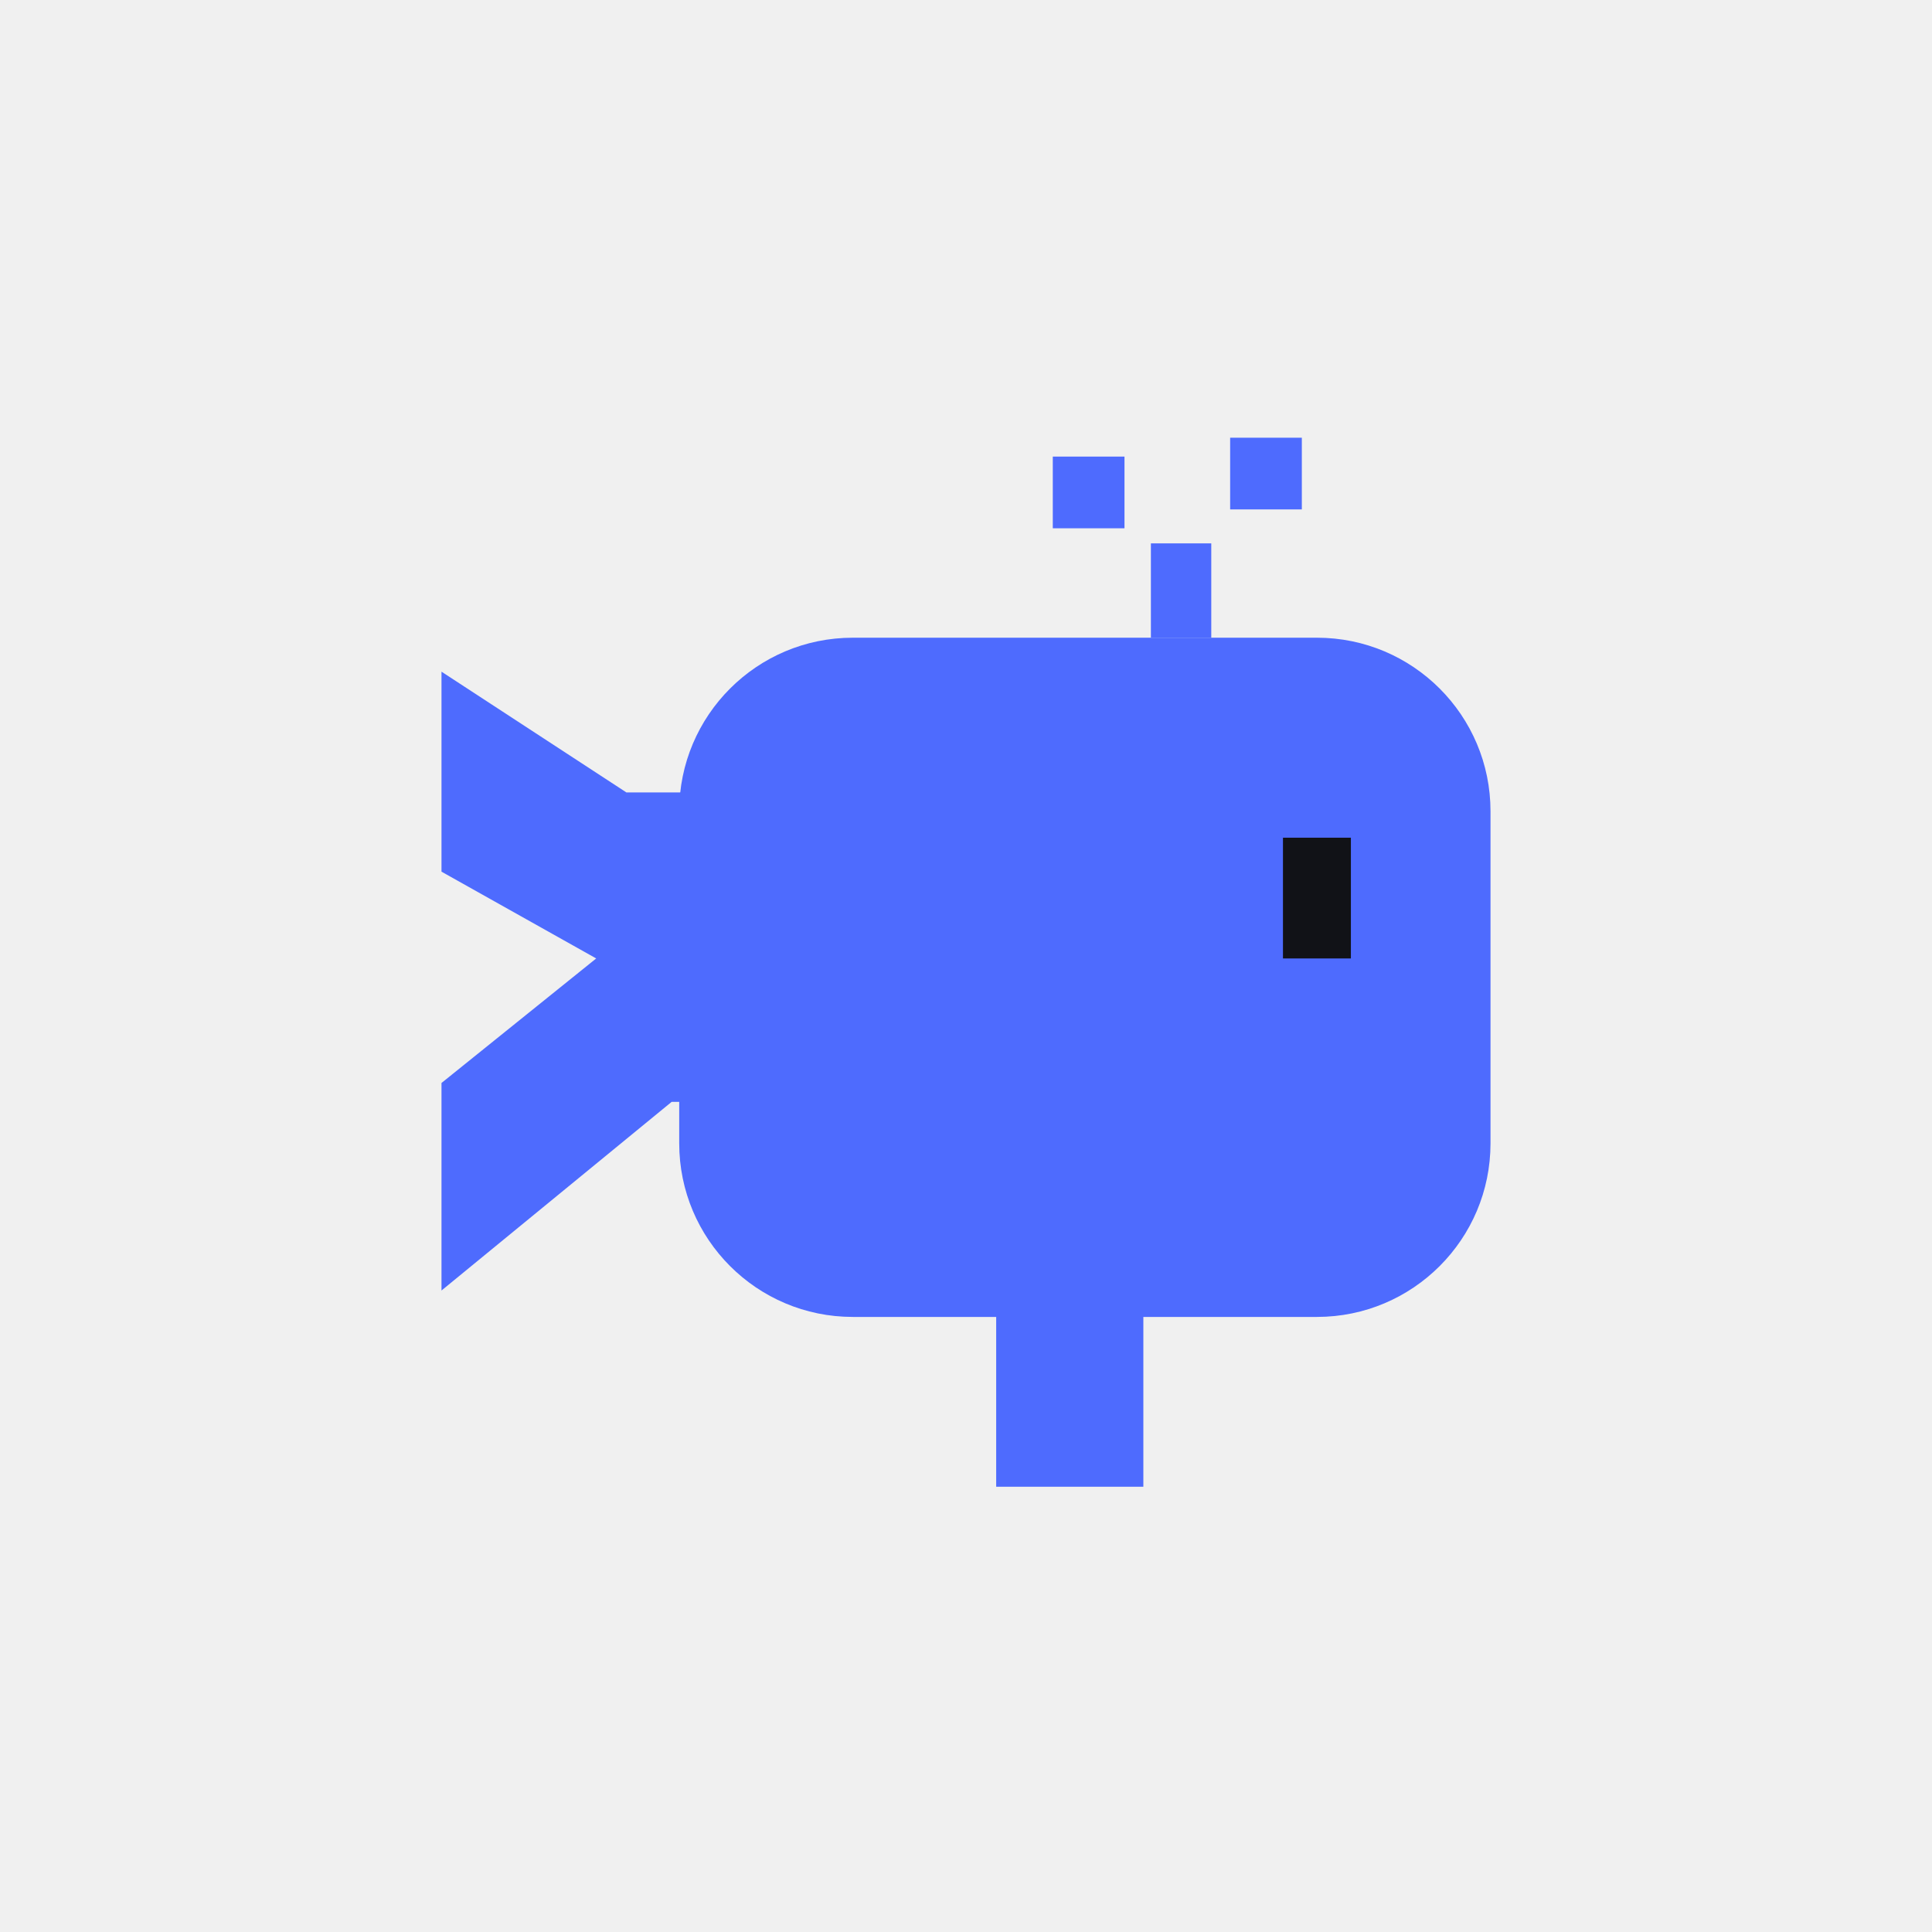
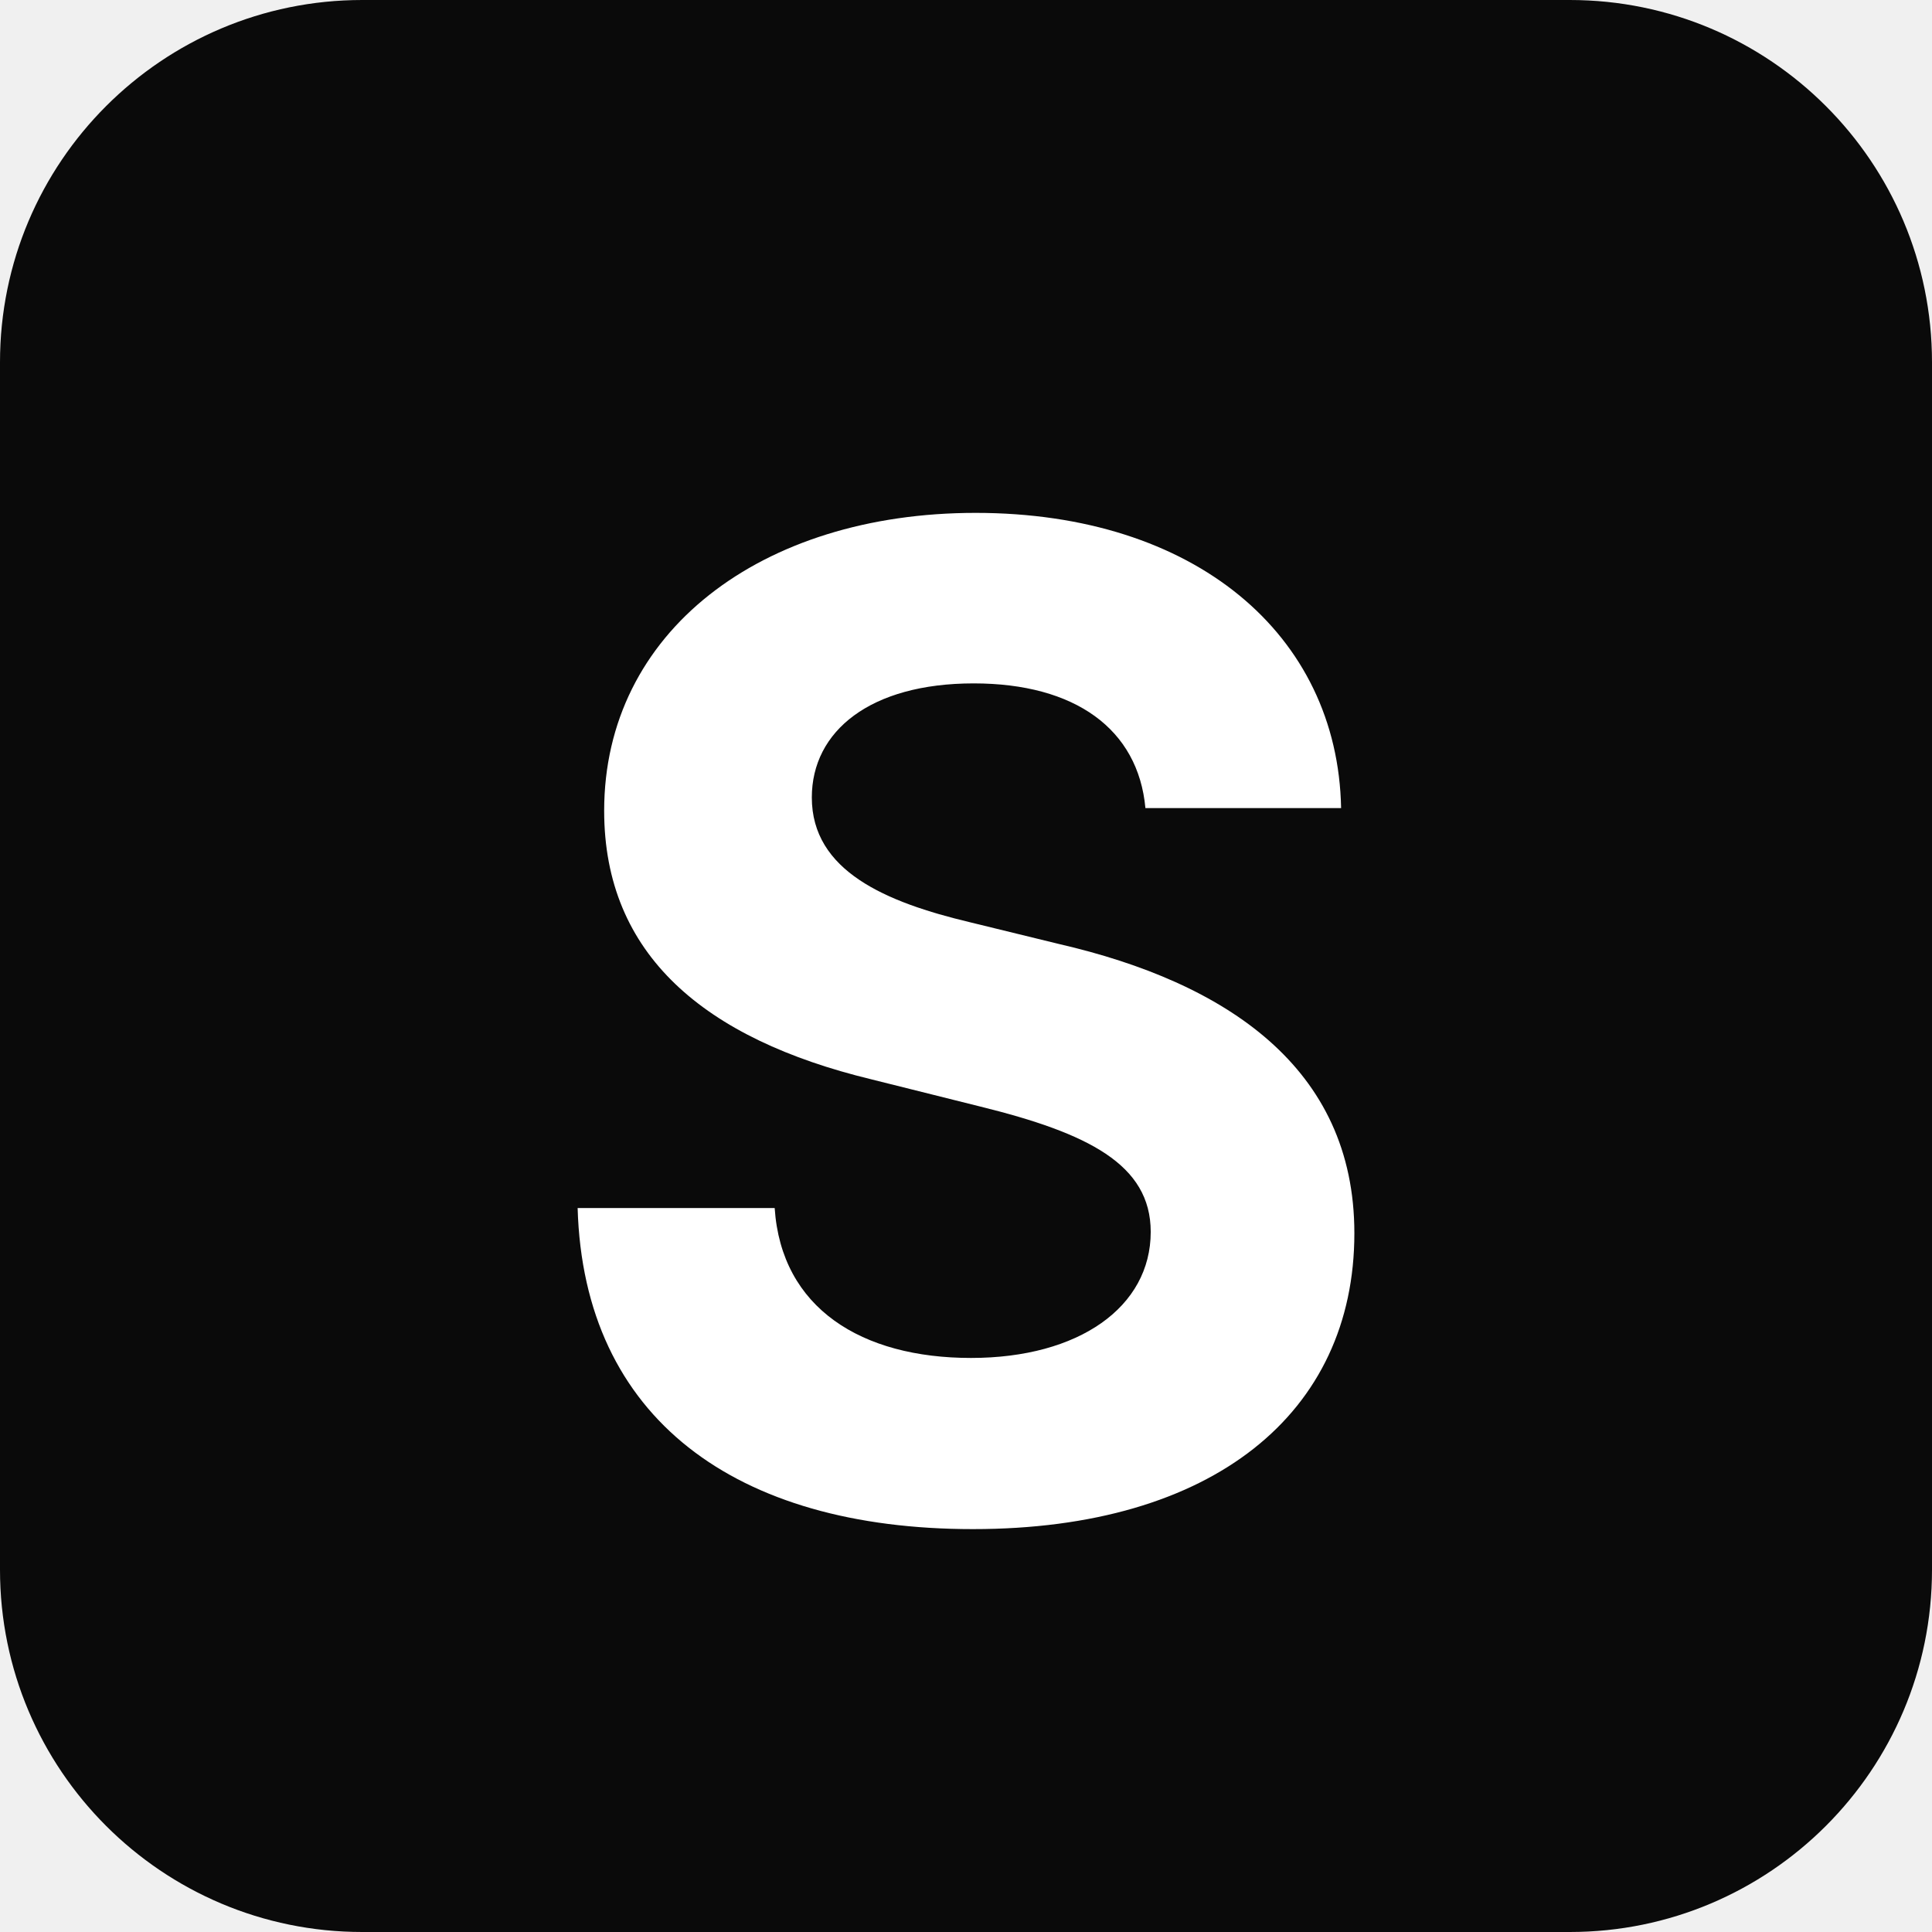
- <svg xmlns="http://www.w3.org/2000/svg" viewBox="0 0 512 512" role="img" aria-label="DSCode whale icon">
-   <g fill="#4E6BFE">
-     <rect x="180" y="169" width="215" height="180" rx="46" />
-     <path d="M194 210H166L117 178V231L158 254L117 287V342L178 292H194Z" />
-     <rect x="264" y="340" width="39" height="54" />
-     <rect x="305" y="144" width="16" height="25" />
-     <rect x="279" y="121" width="19" height="19" />
-     <rect x="326" y="116" width="19" height="19" />
-   </g>
-   <rect x="340" y="222" width="18" height="32" fill="#111217" />
+ <svg xmlns="http://www.w3.org/2000/svg" viewBox="0 0 512 512" width="512" height="512" role="img" aria-label="Favicon">
+   <rect width="512" height="512" rx="96" fill="#0a0a0a" />
+   <text x="50%" y="50%" dy="0.04em" text-anchor="middle" dominant-baseline="central" font-family="Inter, ui-sans-serif, system-ui, -apple-system, Segoe UI, Roboto, sans-serif" font-size="360" font-weight="700" fill="#ffffff">S</text>
</svg>
